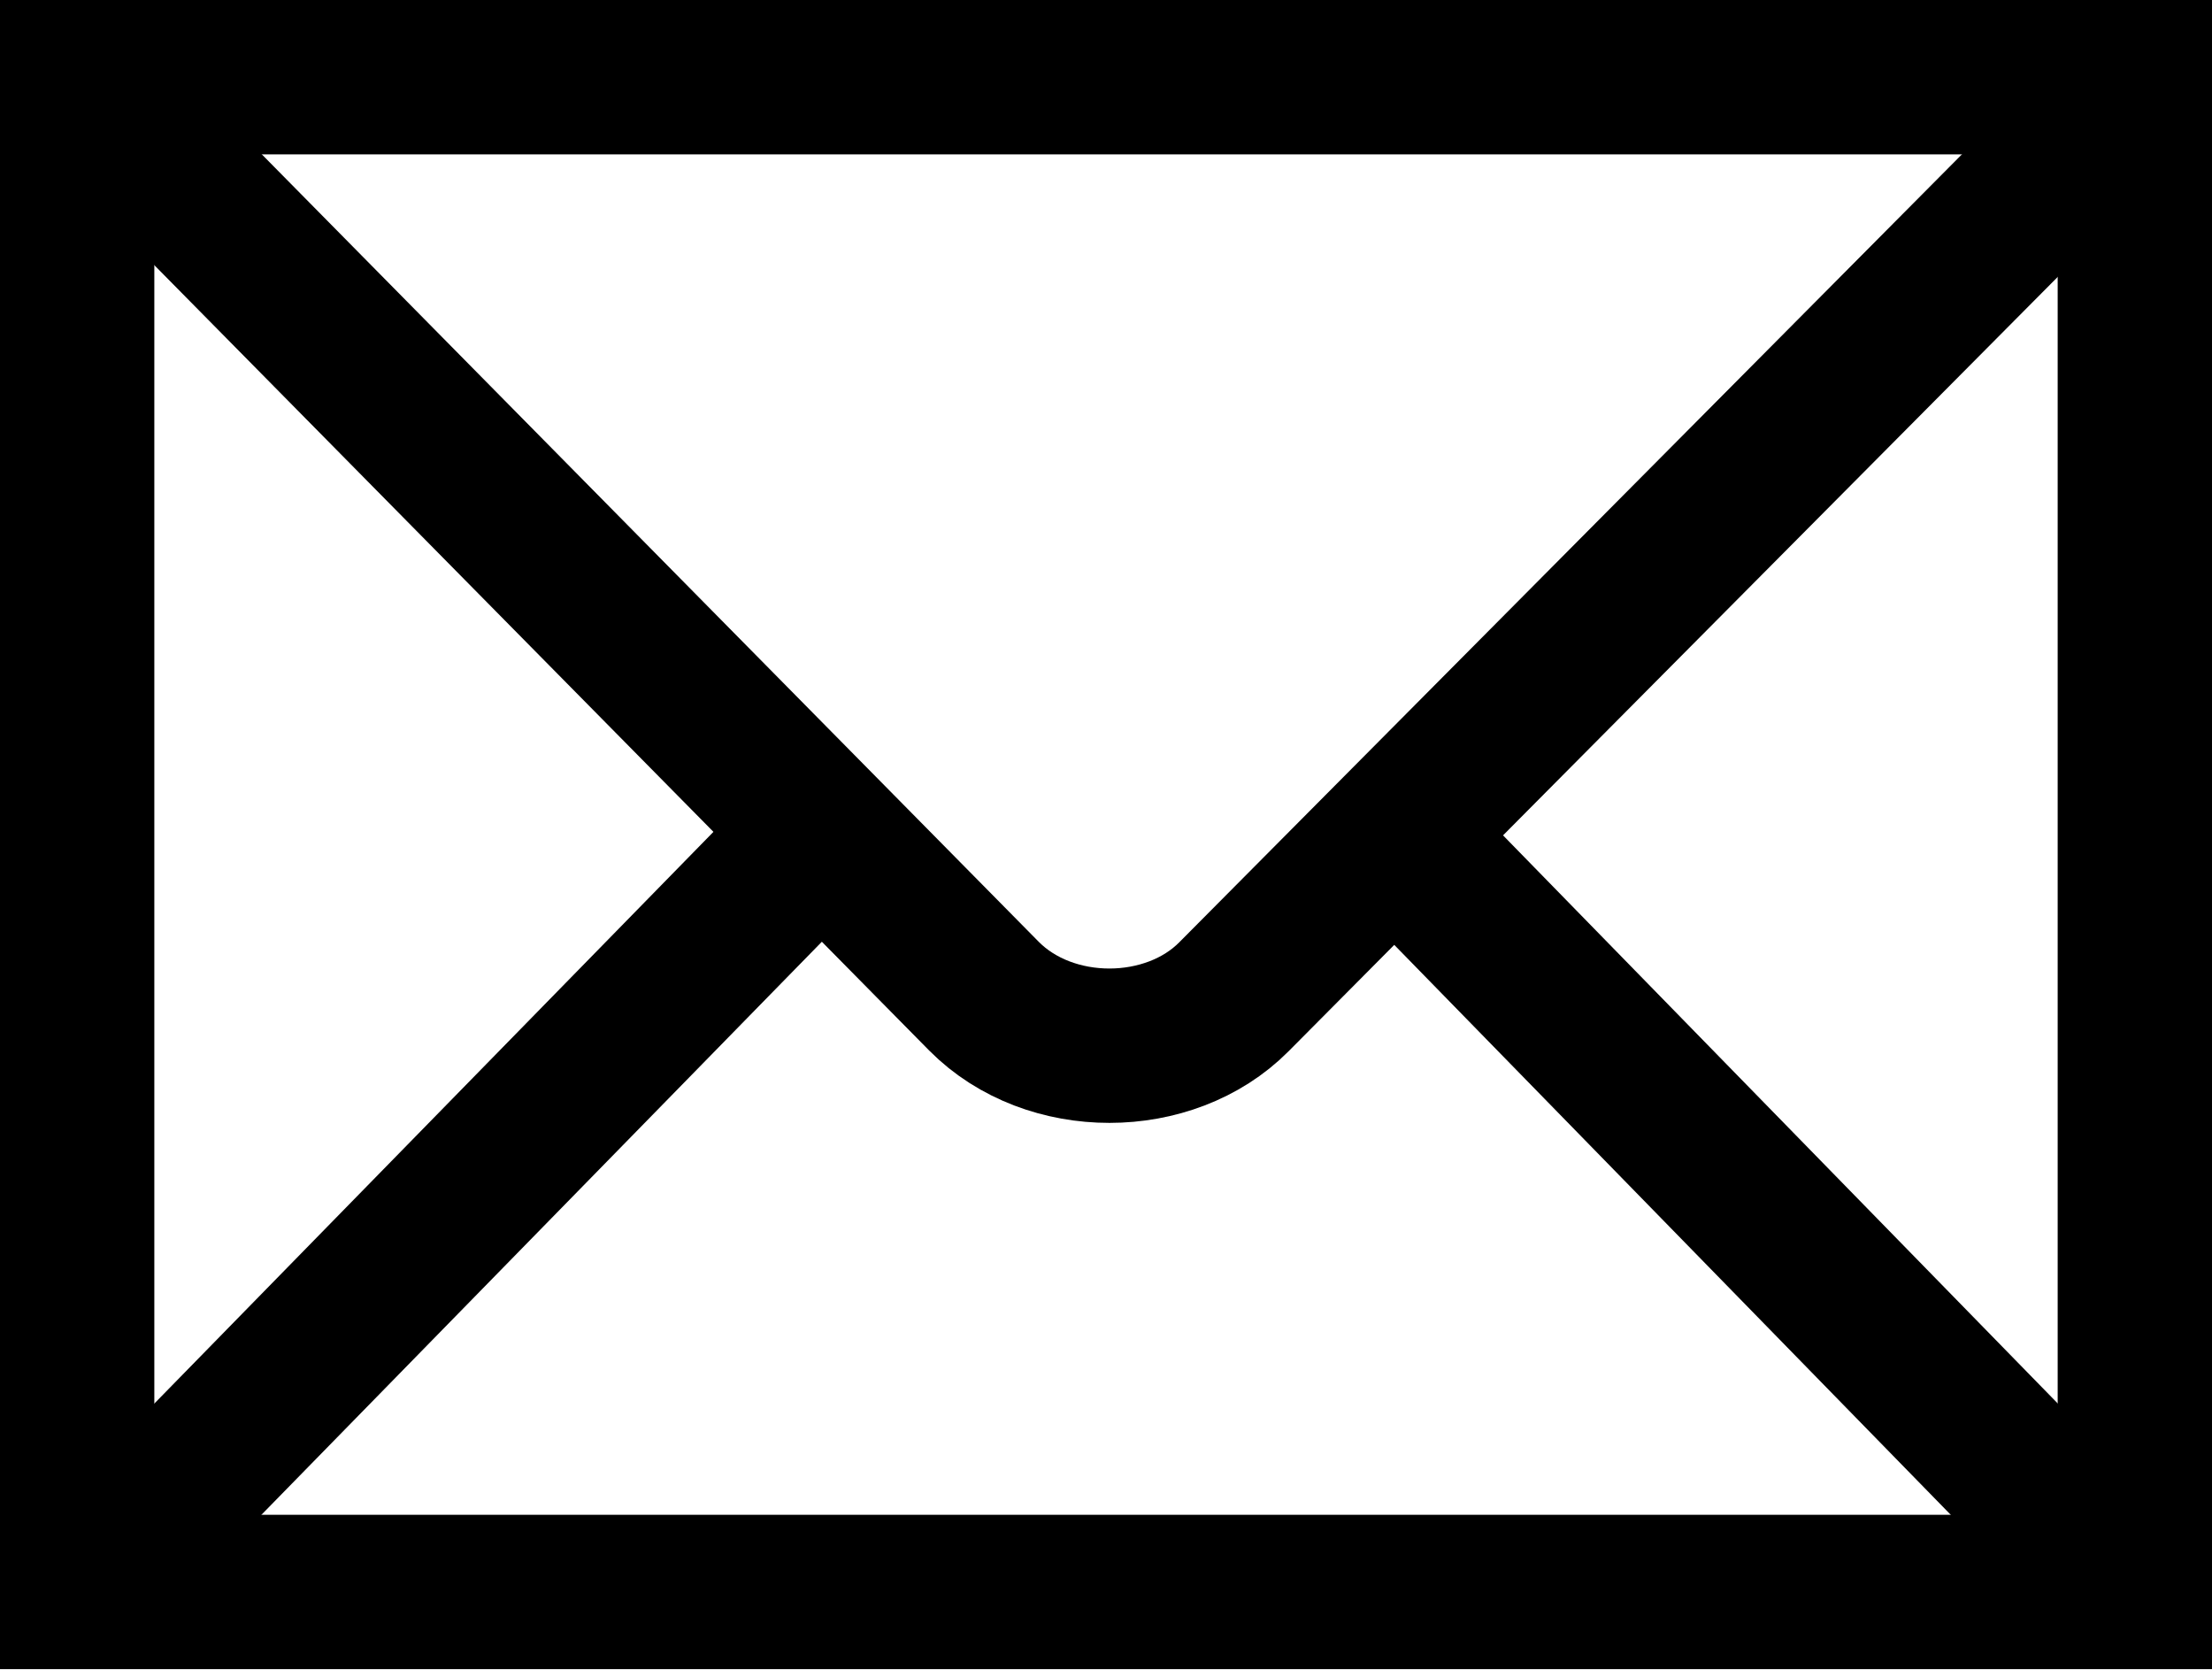
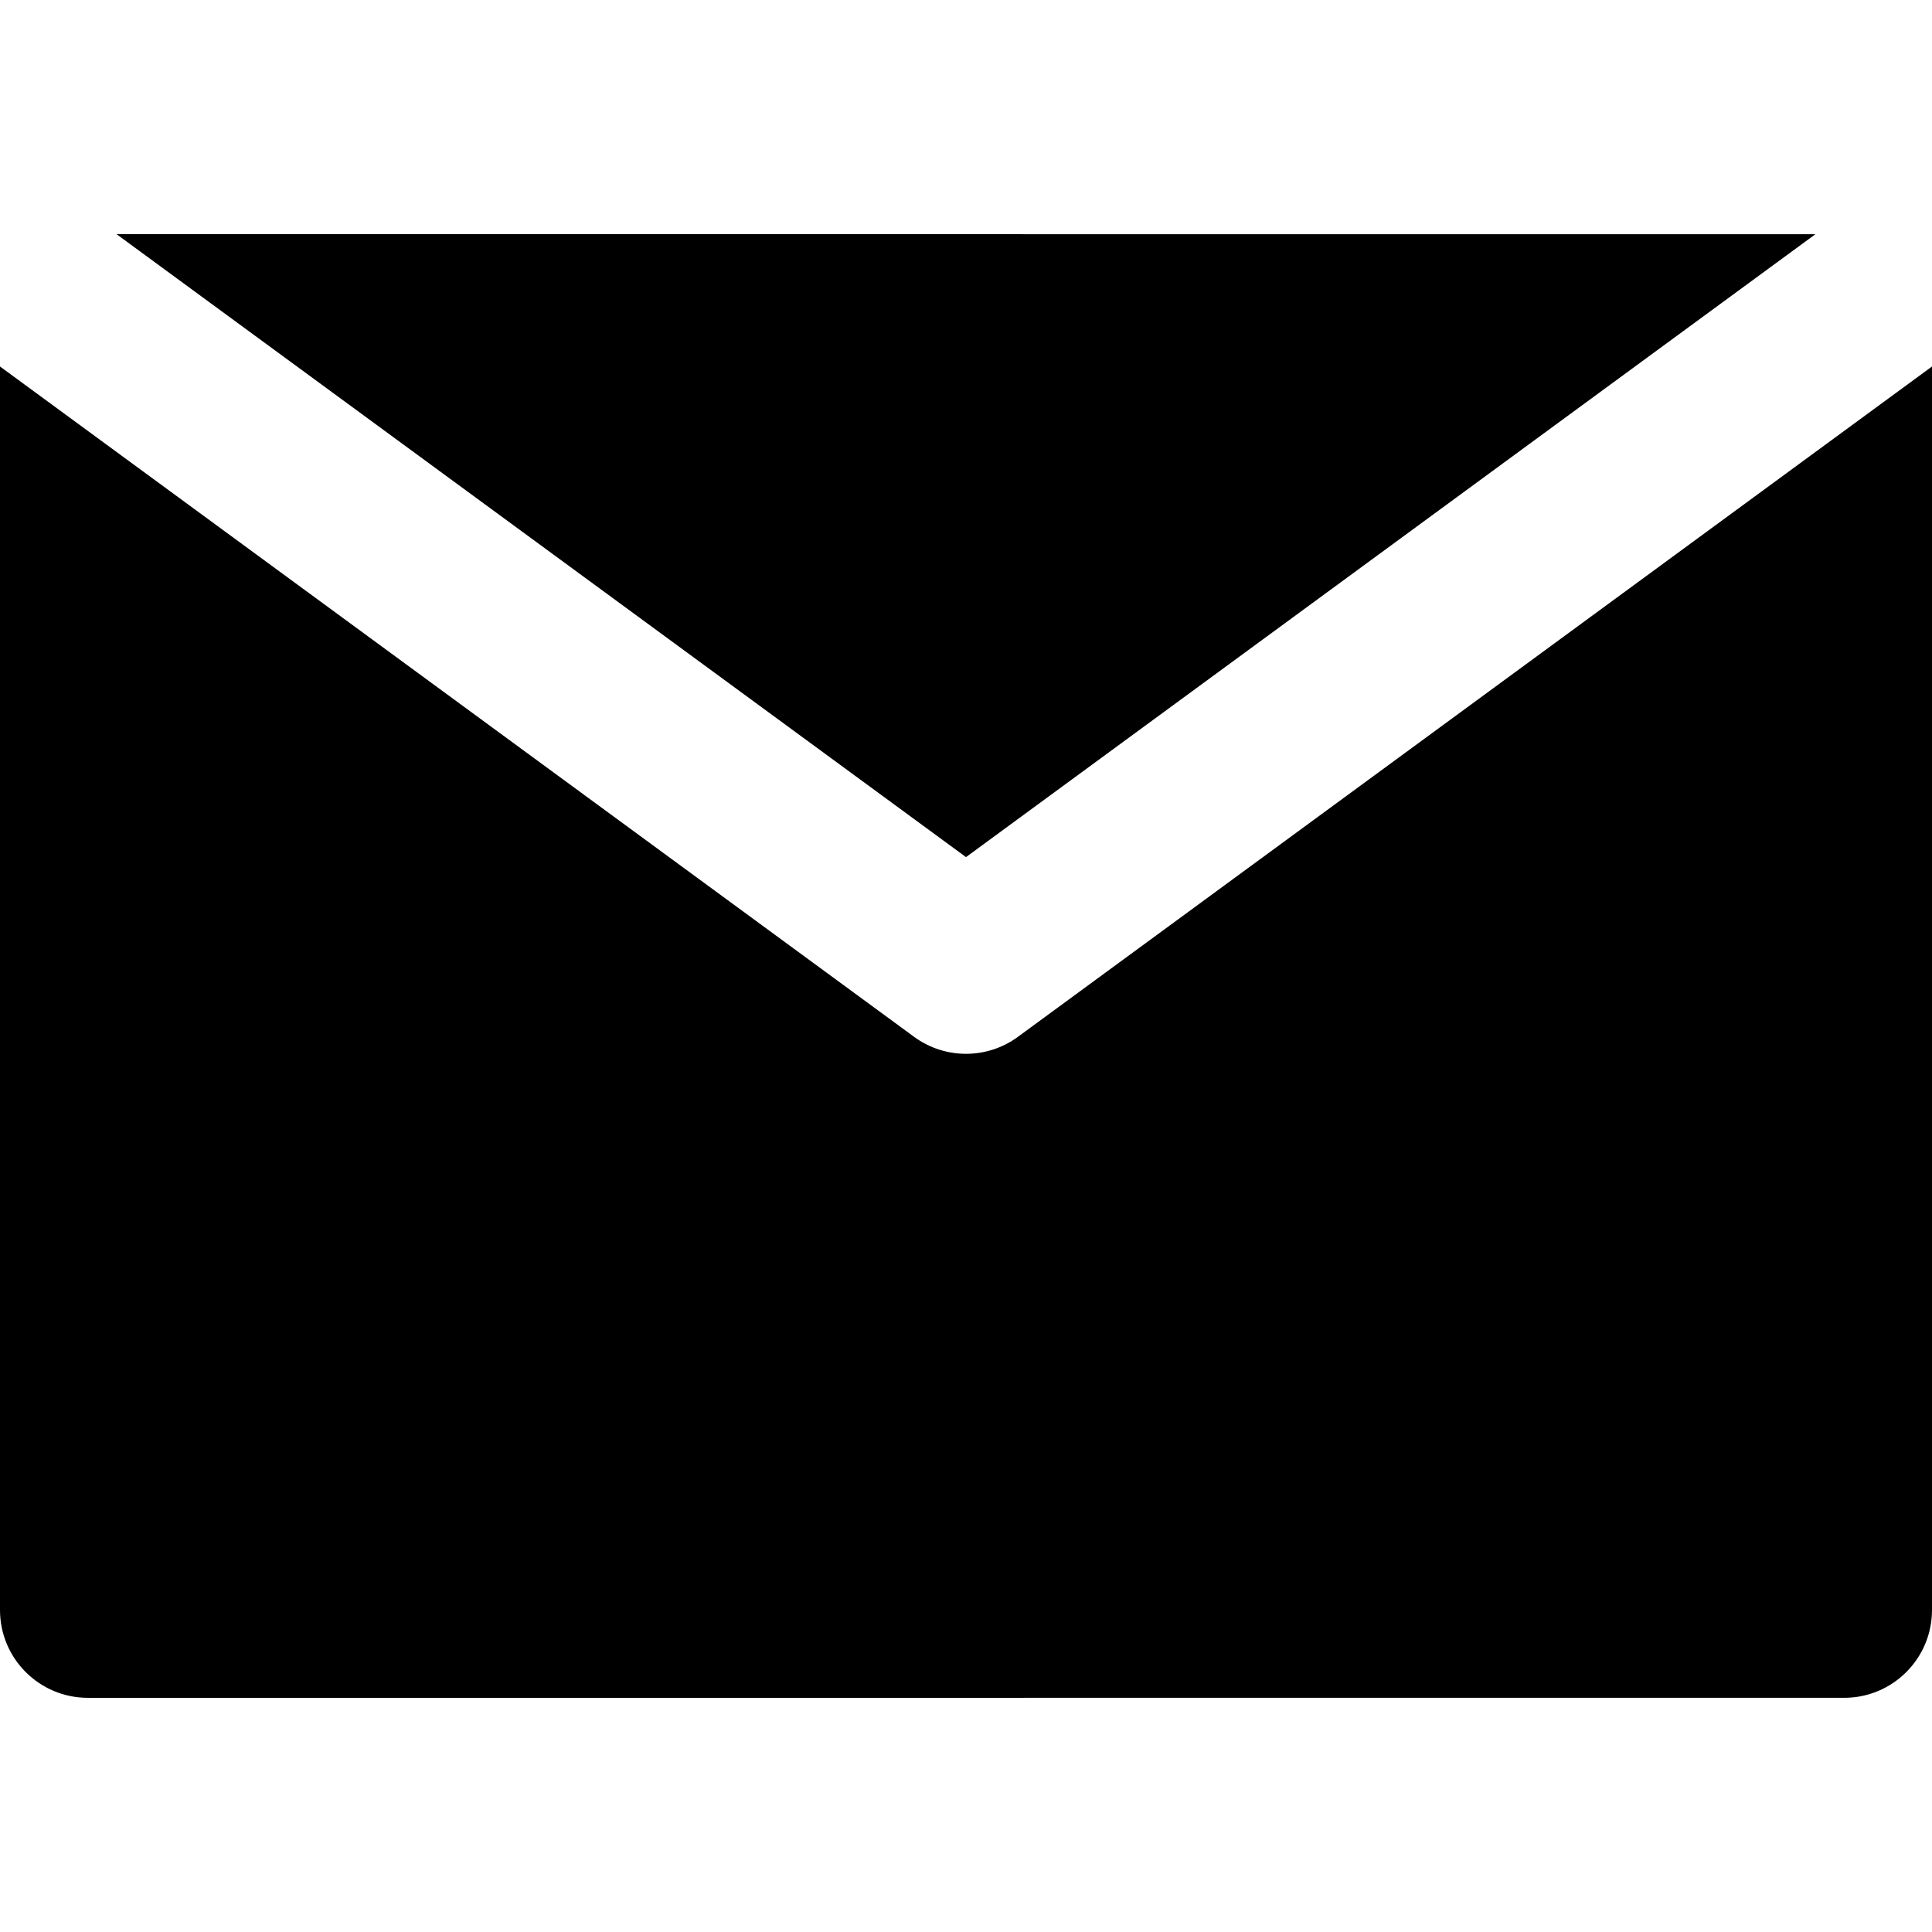
- <svg xmlns="http://www.w3.org/2000/svg" height="331.469" id="svg2439" version="1.0" width="439.371">
-   <defs id="defs2441">
-     <marker id="ArrowEnd" markerHeight="3" markerUnits="strokeWidth" markerWidth="4" orient="auto" refX="0" refY="5" viewBox="0 0 10 10">
-       <path d="M 0,0 L 10,5 L 0,10 L 0,0 z" id="path2444" />
-     </marker>
-     <marker id="ArrowStart" markerHeight="3" markerUnits="strokeWidth" markerWidth="4" orient="auto" refX="10" refY="5" viewBox="0 0 10 10">
-       <path d="M 10,0 L 0,5 L 10,10 L 10,0 z" id="path2447" />
-     </marker>
-   </defs>
-   <g id="g2449" transform="translate(-145.3305,-145.3305)">
-     <path d="M 569.374,461.472 L 569.374,160.658 L 160.658,160.658 L 160.658,461.472 L 569.374,461.472 z" id="path2451" style="fill:none;stroke:#000000;stroke-width:30.655" />
-     <path id="path2453" style="fill:none;stroke:#000000;stroke-width:30.655" />
-     <path d="M 164.46,164.49 L 340.78,343.158 C 353.849,356.328 377.63,356.172 390.423,343.278 L 566.622,165.928" id="path2455" style="fill:none;stroke:#000000;stroke-width:30.655" />
-     <path d="M 170.515,451.566 L 305.61,313.46" id="path2457" style="fill:none;stroke:#000000;stroke-width:30.655" />
-     <path d="M 557.968,449.974 L 426.515,315.375" id="path2459" style="fill:none;stroke:#000000;stroke-width:30.655" />
+ <svg xmlns="http://www.w3.org/2000/svg" version="1.1" id="Layer_1" x="0px" y="0px" viewBox="0 0 330.001 330.001" style="enable-background:new 0 0 330.001 330.001;" xml:space="preserve">
+   <g id="XMLID_348_">
+     <path id="XMLID_350_" d="M173.871,177.097c-2.641,1.936-5.756,2.903-8.87,2.903c-3.116,0-6.23-0.967-8.871-2.903L30,84.602   L0.001,62.603L0,275.001c0.001,8.284,6.716,15,15,15L315.001,290c8.285,0,15-6.716,15-14.999V62.602l-30.001,22L173.871,177.097z" />
+     <polygon id="XMLID_351_" points="165.001,146.4 310.087,40.001 19.911,40  " />
  </g>
+   <g>
+ </g>
+   <g>
+ </g>
+   <g>
+ </g>
+   <g>
+ </g>
+   <g>
+ </g>
+   <g>
+ </g>
+   <g>
+ </g>
+   <g>
+ </g>
+   <g>
+ </g>
+   <g>
+ </g>
+   <g>
+ </g>
+   <g>
+ </g>
+   <g>
+ </g>
+   <g>
+ </g>
+   <g>
+ </g>
</svg>
